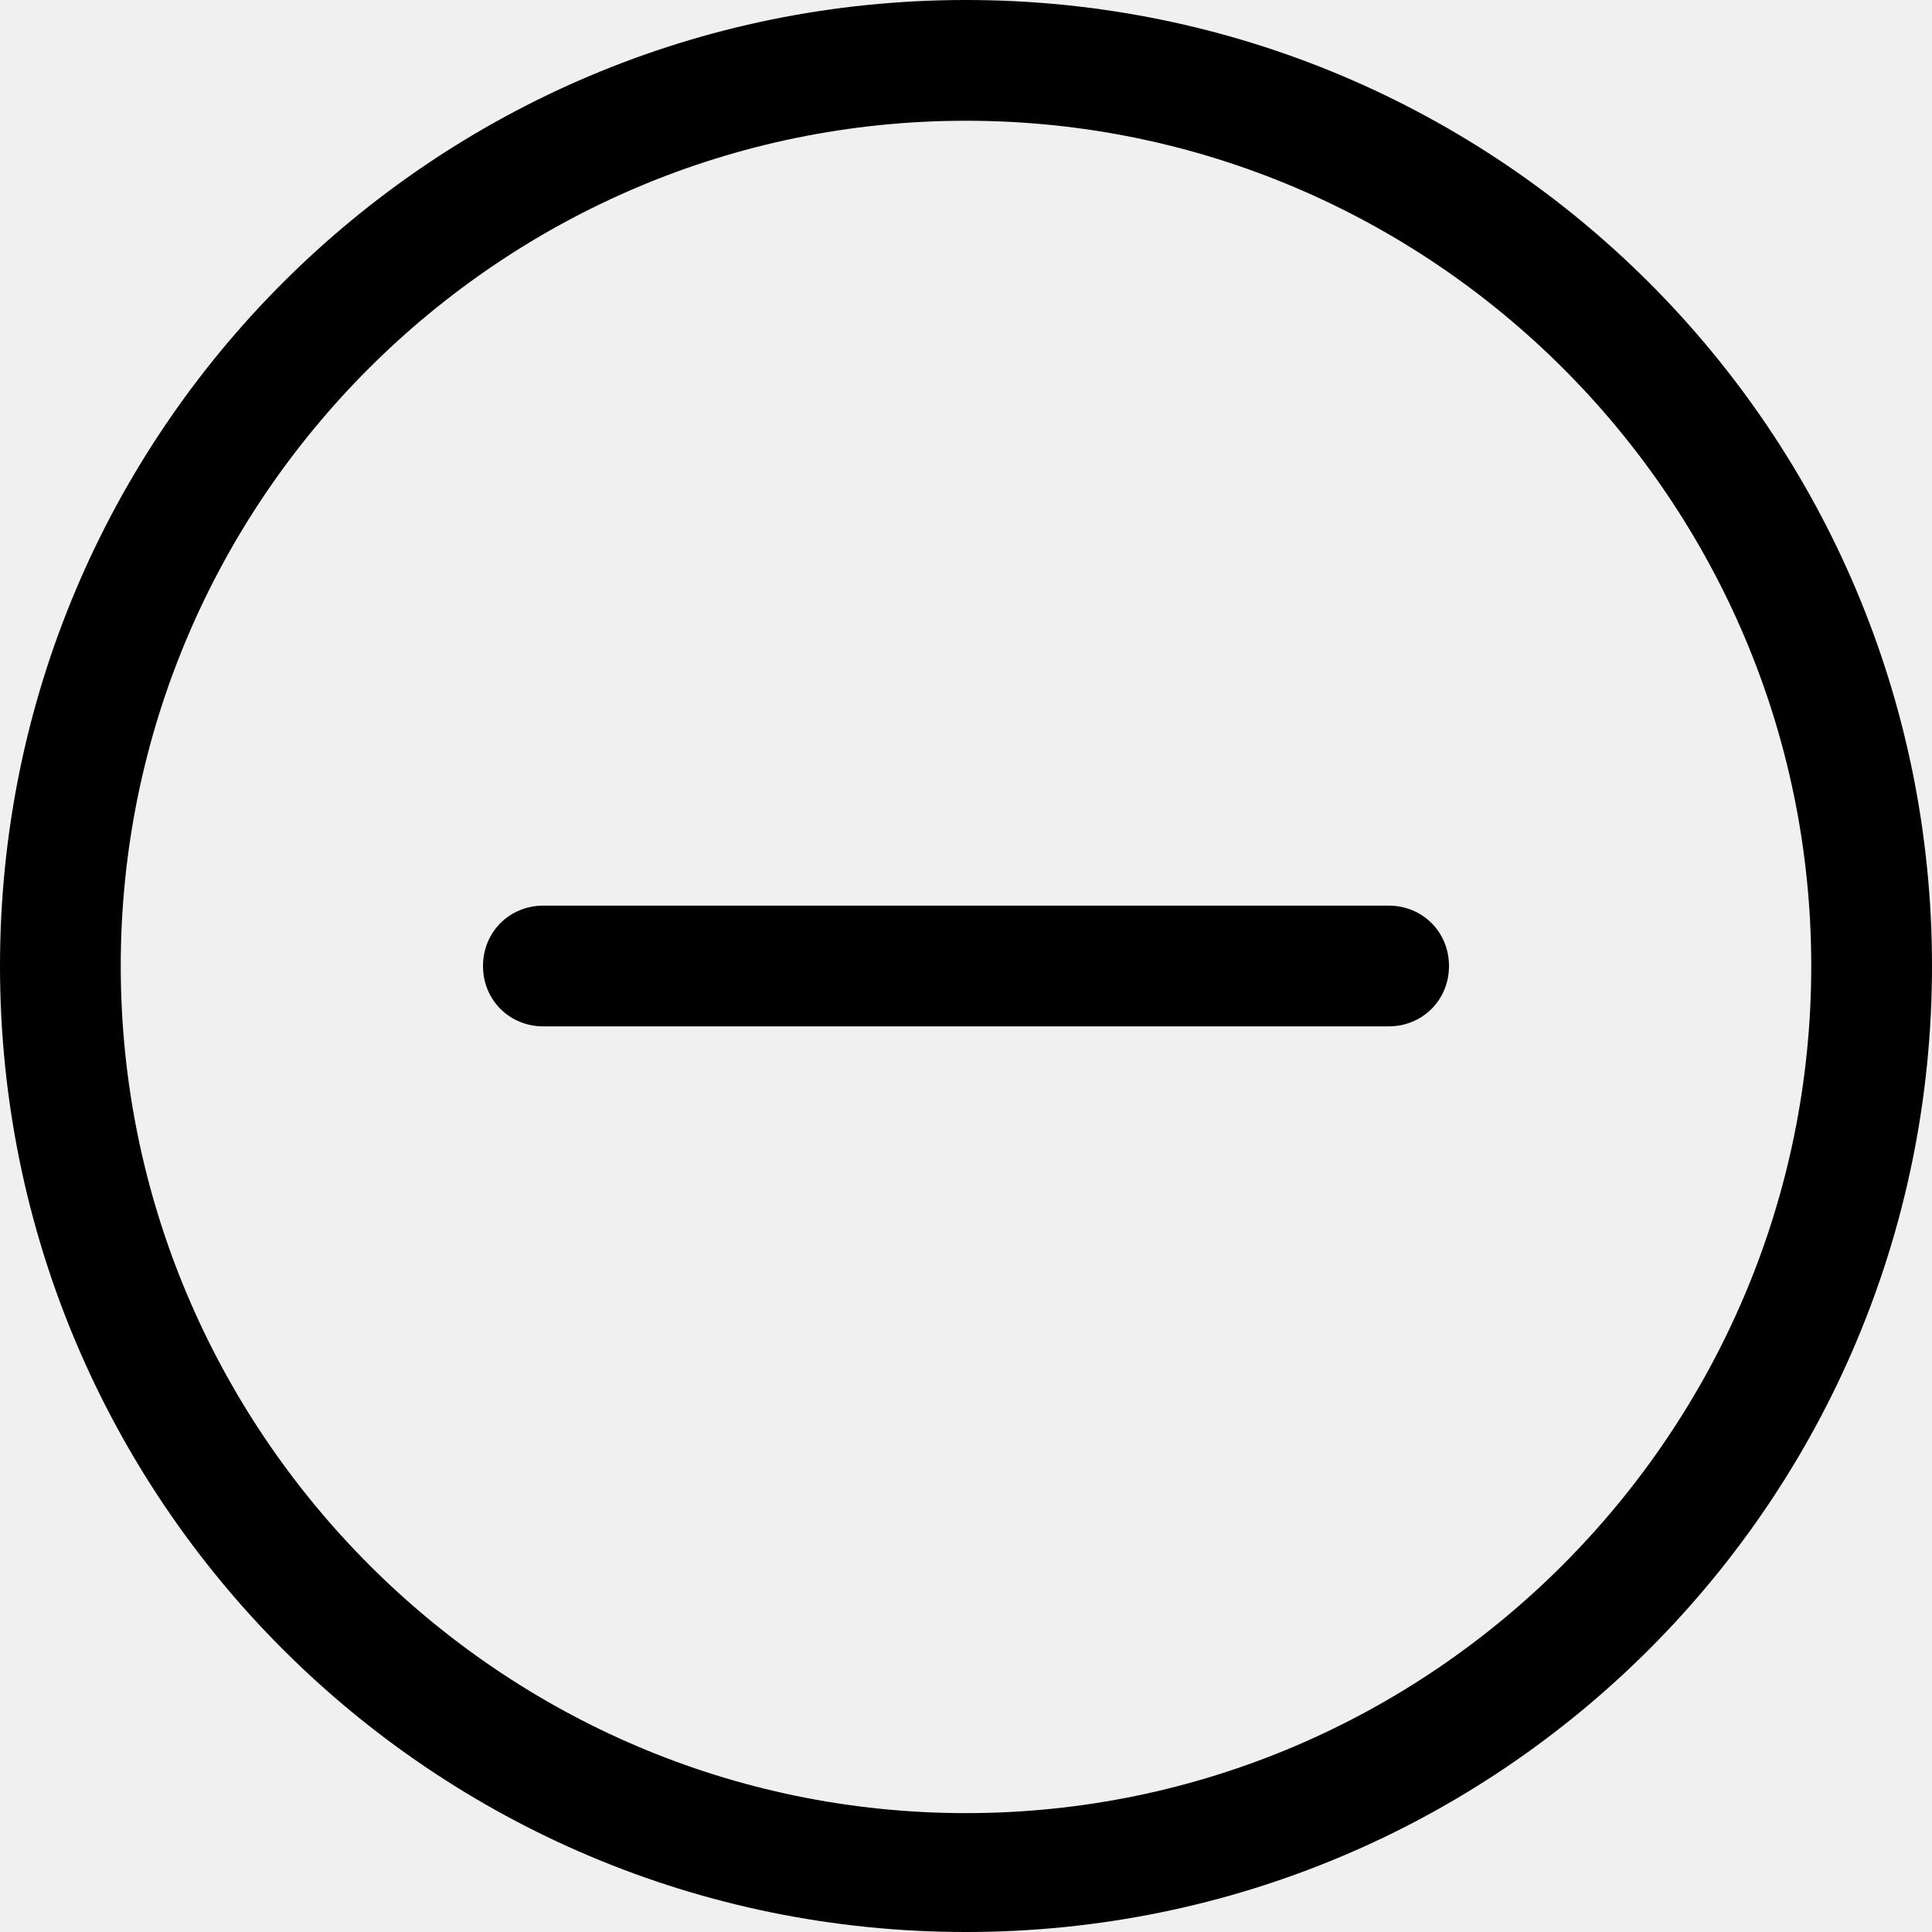
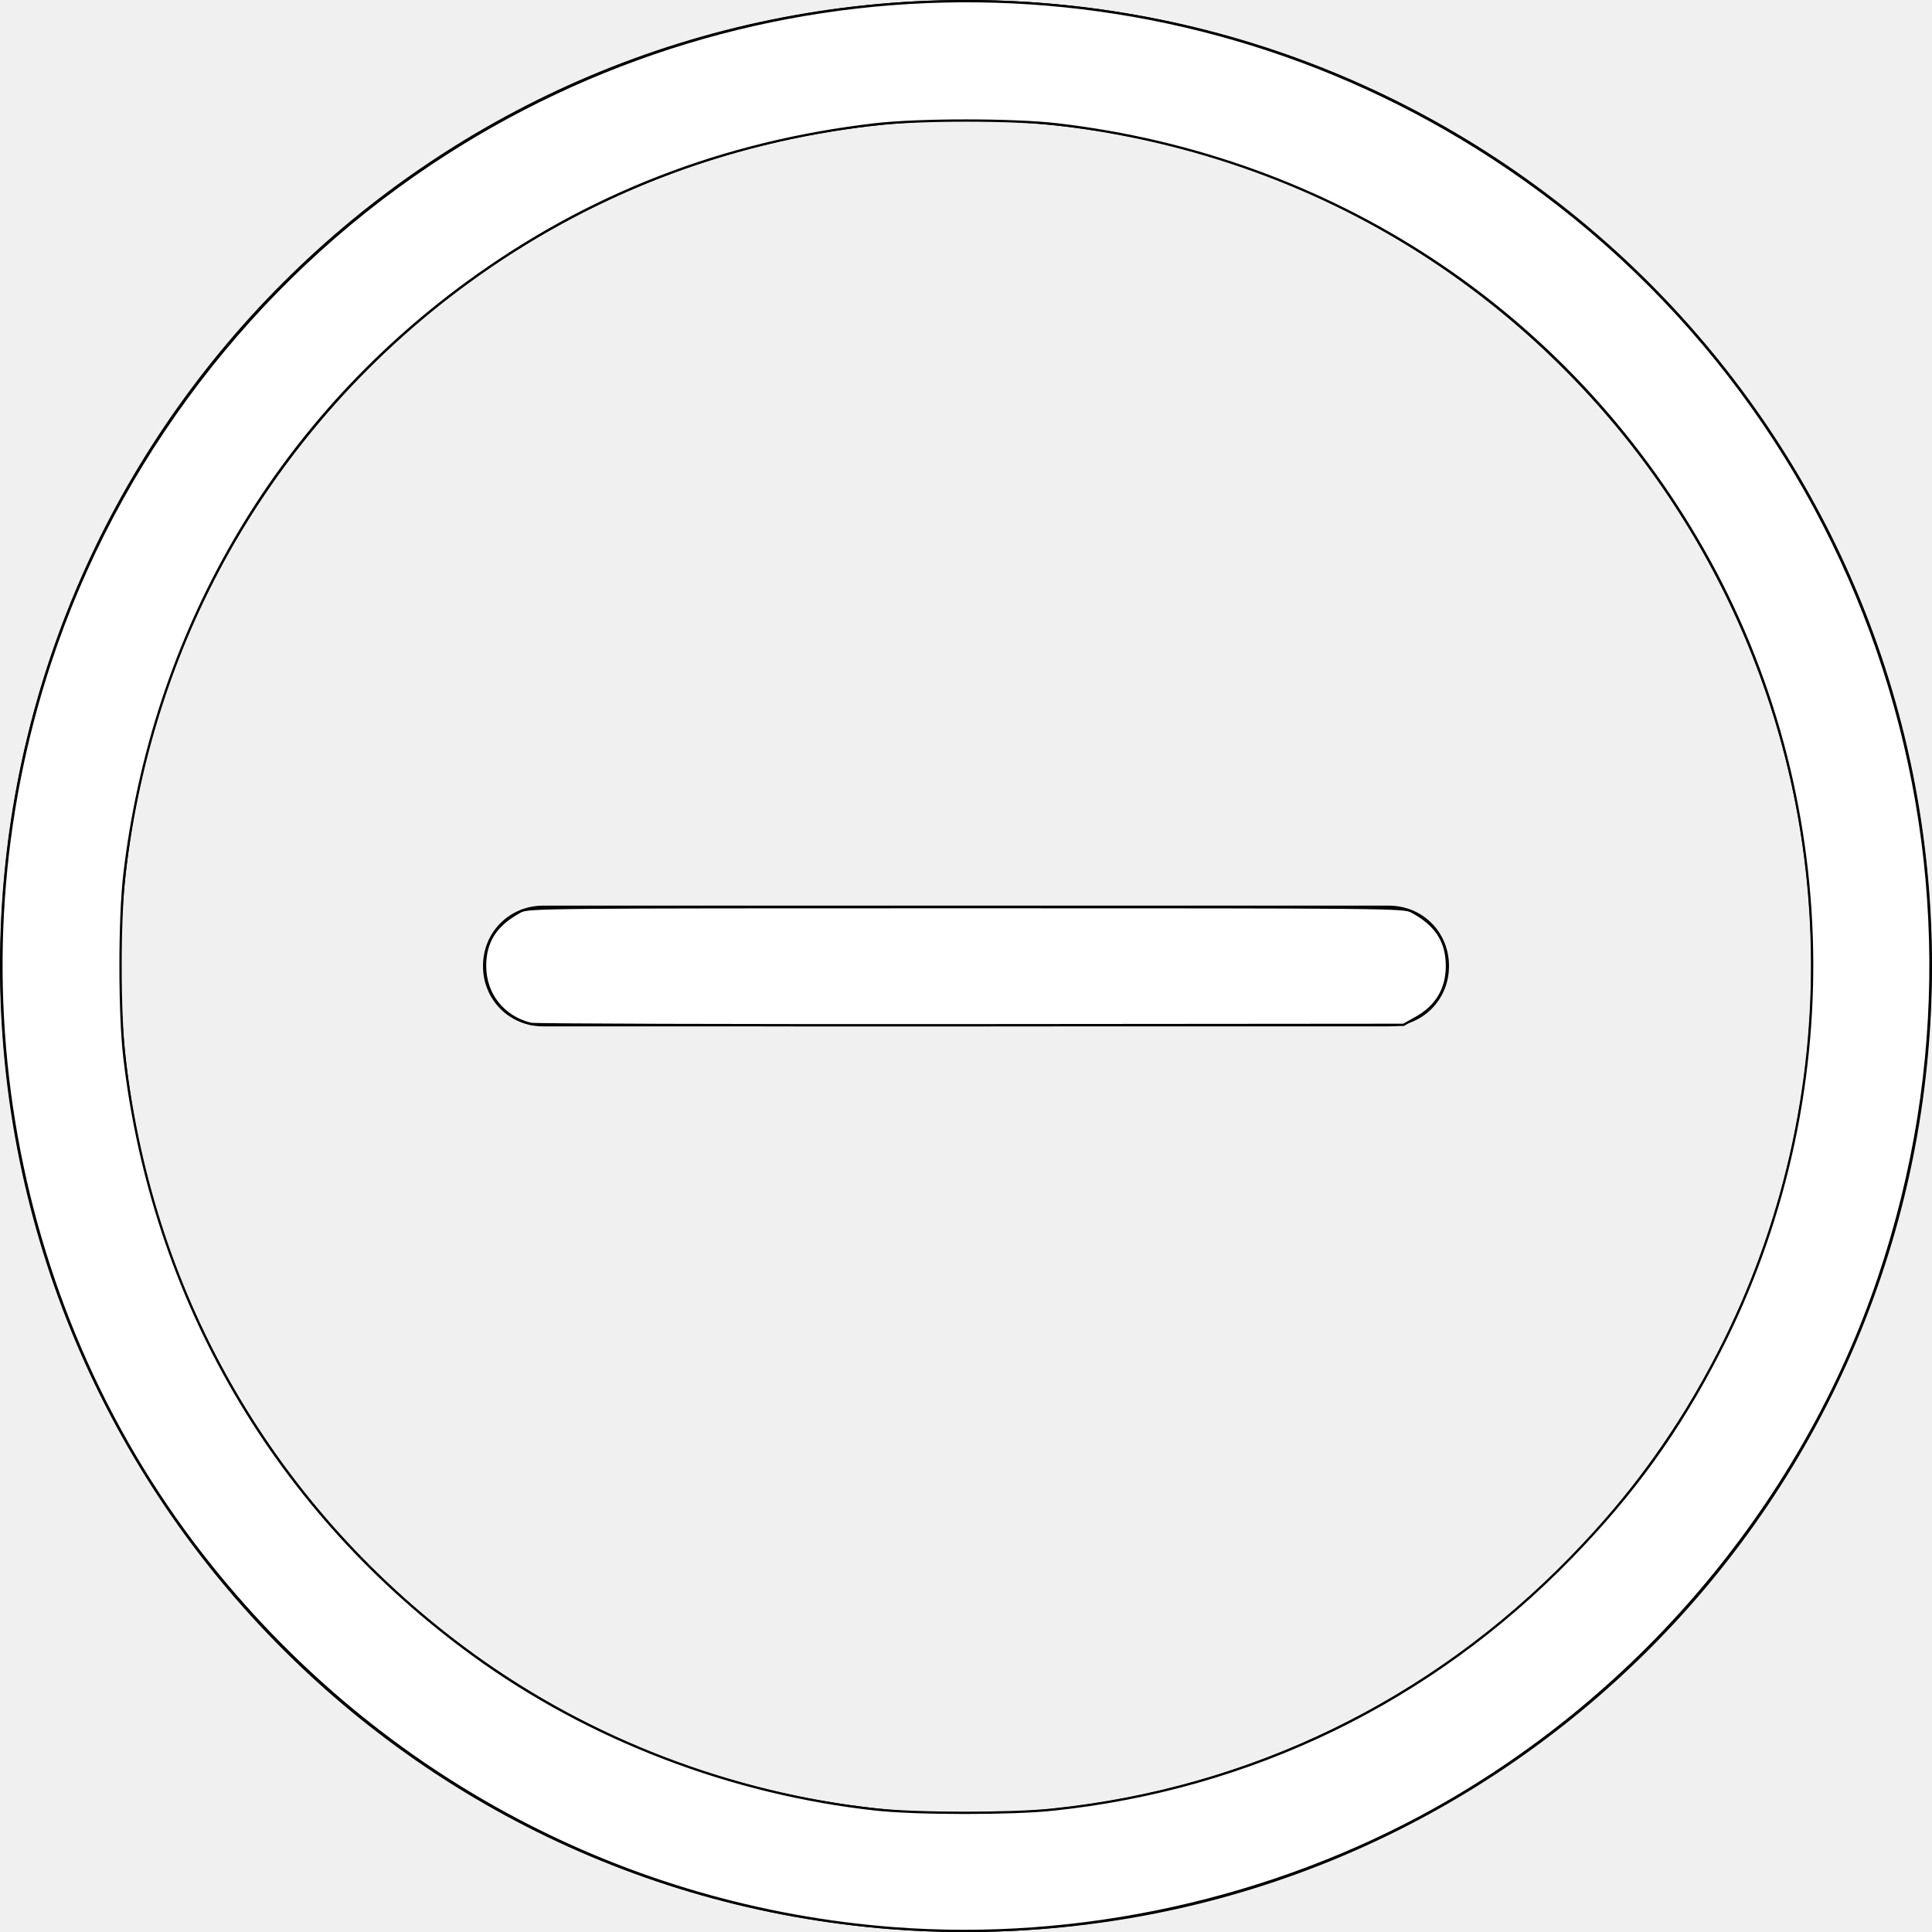
- <svg xmlns="http://www.w3.org/2000/svg" fill="#000000" width="800px" height="800px" viewBox="0 0 32 32" version="1.1">
-   <path d="M16 0c8.844 0 16 7.156 16 16s-7.156 16-16 16-16-7.156-16-16 7.156-16 16-16zM16 30.031c7.719 0 14-6.313 14-14.031s-6.281-14-14-14-14 6.281-14 14 6.281 14.031 14 14.031zM14.906 17h-5.906c-0.563 0-1-0.438-1-1s0.438-1 1-1h14c0.563 0 1 0.438 1 1s-0.438 1-1 1h-8.094z" />
+ <svg xmlns="http://www.w3.org/2000/svg" fill="#000000" width="800px" height="800px" viewBox="0 0 32 32" version="1.1" id="svg1235">
+   <defs id="defs1239" />
+   <path d="M16 0c8.844 0 16 7.156 16 16s-7.156 16-16 16-16-7.156-16-16 7.156-16 16-16zM16 30.031c7.719 0 14-6.313 14-14.031s-6.281-14-14-14-14 6.281-14 14 6.281 14.031 14 14.031zM14.906 17h-5.906c-0.563 0-1-0.438-1-1s0.438-1 1-1h14c0.563 0 1 0.438 1 1s-0.438 1-1 1h-8.094z" id="path1233" />
+   <path style="fill:#ffffff;stroke:#000000;stroke-width:0.957;stroke-linecap:round;paint-order:markers fill stroke" d="M 369.892,798.443 C 259.11,789.883 157.925,736.287 87.727,648.984 3.811,544.621 -21.613,402.52 20.71,274.411 48.38,190.654 104.465,117.123 178.256,67.859 311.38,-21.016 483.892,-22.056 617.858,65.211 771.202,165.099 836.837,355.161 778.034,529.032 c -31.227,92.333 -97.619,171.883 -183.53,219.904 -67.573,37.771 -147.759,55.444 -224.612,49.506 z m 66.066,-49.128 c 82.198,-8.632 156.484,-44.751 214.46,-104.274 25.999,-26.693 44.515,-52.354 61.295,-84.945 C 765.521,455.581 763,329.164 705.08,227.479 648.957,128.951 551.432,64.752 437.754,51.504 c -18.183,-2.119 -57.325,-2.119 -75.508,0 -62.756,7.313 -118.804,29.053 -168.586,65.39 -80.044,58.427 -130.526,145.556 -142.156,245.352 -2.119,18.183 -2.119,57.325 0,75.508 11.734,100.694 62.733,188.099 144.421,247.52 47.936,34.869 106.815,57.454 166.825,63.992 16.817,1.832 55.983,1.858 73.209,0.05 z" id="path1358" transform="scale(0.04)" />
+   <path style="fill:#ffffff;stroke:#000000;stroke-width:0.957;stroke-linecap:round;paint-order:markers fill stroke" d="M 219.833,423.969 C 208.385,421.182 200.854,411.671 200.854,400 c 0,-10.226 4.504,-17.157 14.678,-22.587 3.233,-1.725 9.441,-1.785 184.468,-1.785 175.028,0 181.236,0.06 184.468,1.785 10.169,5.428 14.674,12.358 14.683,22.587 0.008,9.497 -4.372,16.81 -12.895,21.53 l -5.133,2.843 -179.211,0.147 c -98.566,0.081 -180.502,-0.167 -182.079,-0.551 z" id="path1360" transform="scale(0.04)" />
</svg>
